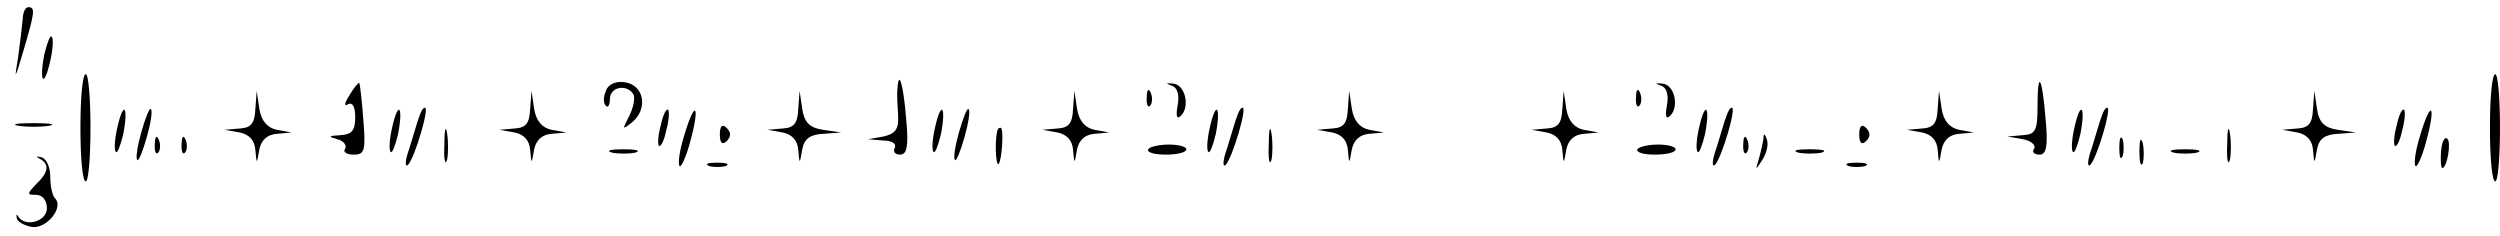
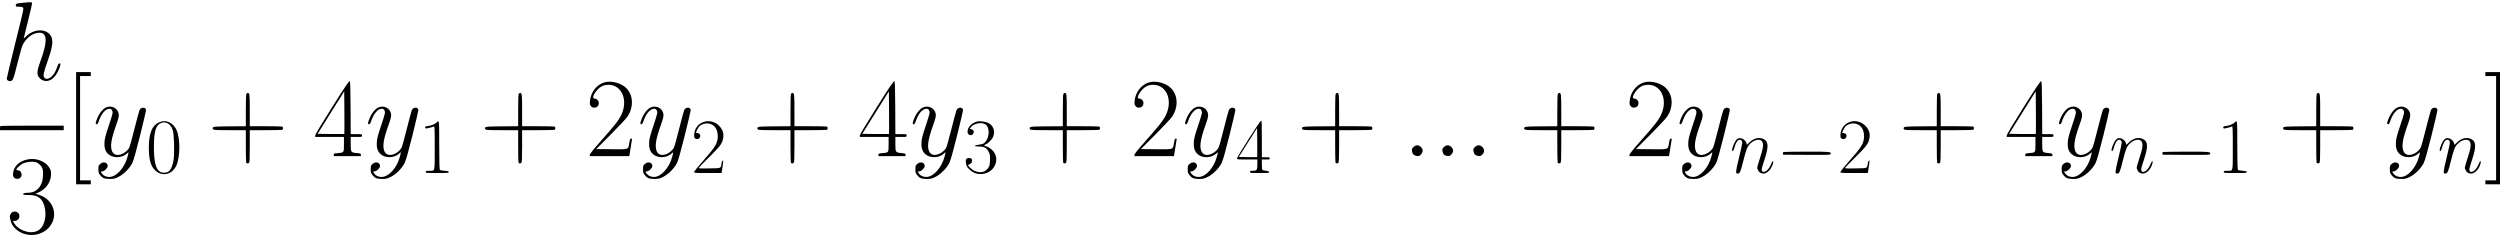
<svg xmlns="http://www.w3.org/2000/svg" version="1.0" width="468pt" height="44pt" viewBox="0 0 468 44" preserveAspectRatio="xMidYMid meet">
-   <g transform="translate(0,44) scale(0.125469,-0.125469)" fill="#000000" stroke="none">
-     <path d="M34 323 c-1 -10 -4 -36 -7 -58 -6 -35 -5 -34 8 10 17 58 18 65 7 65 -4 0 -8 -8 -8 -17z" />
-     <path d="M66 269 c-8 -42 0 -50 9 -9 4 17 5 34 2 36 -2 3 -7 -10 -11 -27z" />
-     <path d="M120 160 c0 -44 3 -80 8 -80 4 0 7 36 7 80 0 44 -3 80 -7 80 -5 0 -8 -36 -8 -80z" />
-     <path d="M3715 160 c0 -44 3 -80 8 -80 4 0 7 36 7 80 0 44 -3 80 -7 80 -5 0 -8 -36 -8 -80z" />
-     <path d="M521 208 c-7 -11 -8 -17 -2 -13 7 4 11 -4 11 -19 0 -20 -5 -26 -22 -27 -18 -1 -19 -2 -5 -6 9 -2 15 -9 12 -14 -4 -5 2 -9 13 -9 16 0 18 6 14 53 -2 28 -5 53 -6 54 -1 1 -8 -7 -15 -19z" />
-     <path d="M904 215 c-4 -9 -4 -19 0 -22 3 -4 6 1 6 10 0 18 25 23 35 7 3 -5 0 -20 -6 -32 -11 -21 -11 -22 5 -9 23 20 17 55 -12 59 -13 2 -25 -3 -28 -13z" />
-     <path d="M1339 219 c-1 -8 0 -26 1 -41 1 -20 -4 -27 -22 -31 l-23 -4 23 -2 c13 0 20 -5 17 -11 -3 -5 0 -10 8 -10 10 0 13 12 9 53 -4 51 -11 75 -13 46z" />
-     <path d="M1748 223 c9 -3 12 -14 9 -30 -3 -16 -1 -21 5 -15 14 14 6 47 -12 48 -11 1 -11 0 -2 -3z" />
-     <path d="M2478 223 c9 -3 12 -14 9 -30 -3 -16 -1 -21 5 -15 14 14 6 47 -12 48 -11 1 -11 0 -2 -3z" />
-     <path d="M3040 192 c0 -36 -3 -42 -22 -43 l-23 -2 23 -4 c12 -2 20 -9 17 -14 -4 -5 0 -9 8 -9 10 0 13 12 9 53 -5 64 -12 75 -12 19z" />
-     <path d="M1711 206 c-1 -11 2 -17 5 -13 3 3 4 12 1 19 -3 8 -6 5 -6 -6z" />
-     <path d="M2441 206 c-1 -11 2 -17 5 -13 3 3 4 12 1 19 -3 8 -6 5 -6 -6z" />
-     <path d="M381 188 c-1 -21 -6 -28 -23 -29 l-23 -2 23 -4 c14 -3 22 -12 23 -26 2 -22 2 -22 6 1 3 14 12 22 26 23 l22 2 -22 4 c-14 3 -23 13 -26 31 l-4 27 -2 -27z" />
-     <path d="M791 188 c-1 -21 -6 -28 -23 -29 l-23 -2 23 -4 c14 -3 22 -12 23 -26 2 -22 2 -22 6 1 3 14 12 22 26 23 l22 2 -22 4 c-14 3 -23 13 -26 31 l-4 27 -2 -27z" />
-     <path d="M1191 188 c-1 -21 -6 -28 -23 -29 l-23 -2 23 -4 c14 -3 22 -12 23 -26 2 -22 2 -22 6 1 3 16 12 22 31 23 l27 2 -27 4 c-20 3 -28 11 -31 31 l-4 27 -2 -27z" />
-     <path d="M1601 188 c-1 -21 -6 -28 -23 -29 l-23 -2 23 -4 c14 -3 22 -12 23 -26 2 -22 2 -22 6 1 3 14 12 22 26 23 l22 2 -22 4 c-14 3 -23 13 -26 31 l-4 27 -2 -27z" />
-     <path d="M2011 188 c-1 -21 -6 -28 -23 -29 l-23 -2 23 -4 c14 -3 22 -12 23 -26 2 -22 2 -22 6 1 3 14 12 22 26 23 l22 2 -22 4 c-14 3 -23 13 -26 31 l-4 27 -2 -27z" />
-     <path d="M2331 188 c-1 -21 -6 -28 -23 -29 l-23 -2 23 -4 c14 -3 22 -12 23 -26 2 -22 2 -22 6 1 3 14 12 22 26 23 l22 2 -22 4 c-14 3 -23 13 -26 31 l-4 27 -2 -27z" />
-     <path d="M2891 188 c-1 -21 -6 -28 -23 -29 l-23 -2 23 -4 c14 -3 22 -12 23 -26 2 -22 2 -22 6 1 3 14 12 22 26 23 l22 2 -22 4 c-14 3 -23 13 -26 31 l-4 27 -2 -27z" />
-     <path d="M3451 188 c-1 -21 -6 -28 -23 -29 l-23 -2 23 -4 c14 -3 22 -12 23 -26 2 -22 2 -22 6 1 3 16 12 22 31 23 l27 2 -27 4 c-20 3 -28 11 -31 31 l-4 27 -2 -27z" />
-     <path d="M175 160 c-4 -17 -5 -34 -2 -36 2 -3 7 10 11 27 8 42 0 50 -9 9z" />
-     <path d="M211 154 c-6 -21 -9 -40 -6 -42 2 -2 8 13 14 34 6 21 9 40 6 42 -2 2 -8 -13 -14 -34z" />
-     <path d="M585 160 c-4 -17 -5 -34 -2 -36 2 -3 7 10 11 27 8 42 0 50 -9 9z" />
-     <path d="M626 178 c-3 -7 -9 -29 -15 -48 -7 -19 -7 -30 -2 -25 10 11 32 85 25 85 -3 0 -6 -6 -8 -12z" />
-     <path d="M986 164 c-4 -14 -5 -28 -3 -31 3 -2 8 8 11 23 4 14 5 28 3 31 -3 2 -8 -8 -11 -23z" />
-     <path d="M1021 149 c-7 -22 -10 -43 -7 -46 2 -3 10 14 16 37 15 55 7 63 -9 9z" />
-     <path d="M1395 160 c-4 -17 -5 -34 -2 -36 2 -3 7 10 11 27 8 42 0 50 -9 9z" />
-     <path d="M1431 154 c-6 -21 -9 -40 -6 -42 2 -2 8 13 14 34 6 21 9 40 6 42 -2 2 -8 -13 -14 -34z" />
-     <path d="M1805 160 c-4 -17 -5 -34 -2 -36 2 -3 7 10 11 27 8 42 0 50 -9 9z" />
-     <path d="M1846 178 c-3 -7 -9 -29 -15 -48 -7 -19 -7 -30 -2 -25 10 11 32 85 25 85 -3 0 -6 -6 -8 -12z" />
-     <path d="M2535 160 c-4 -17 -5 -34 -2 -36 2 -3 7 10 11 27 8 42 0 50 -9 9z" />
-     <path d="M2576 178 c-3 -7 -9 -29 -15 -48 -7 -19 -7 -30 -2 -25 10 11 32 85 25 85 -3 0 -6 -6 -8 -12z" />
-     <path d="M3095 160 c-4 -17 -5 -34 -2 -36 2 -3 7 10 11 27 8 42 0 50 -9 9z" />
-     <path d="M3136 178 c-3 -7 -9 -29 -15 -48 -7 -19 -7 -30 -2 -25 10 11 32 85 25 85 -3 0 -6 -6 -8 -12z" />
-     <path d="M3576 164 c-4 -14 -5 -28 -3 -31 3 -2 8 8 11 23 4 14 5 28 3 31 -3 2 -8 -8 -11 -23z" />
-     <path d="M3611 149 c-7 -22 -10 -43 -7 -46 2 -3 10 14 16 37 15 55 7 63 -9 9z" />
-     <path d="M28 163 c12 -2 32 -2 45 0 12 2 2 4 -23 4 -25 0 -35 -2 -22 -4z" />
-     <path d="M663 135 c-1 -22 1 -32 4 -23 2 10 2 28 0 40 -2 13 -4 5 -4 -17z" />
-     <path d="M1074 150 c0 -13 4 -16 10 -10 7 7 7 13 0 20 -6 6 -10 3 -10 -10z" />
-     <path d="M1893 135 c-1 -22 1 -32 4 -23 2 10 2 28 0 40 -2 13 -4 5 -4 -17z" />
-     <path d="M2774 150 c0 -13 4 -16 10 -10 7 7 7 13 0 20 -6 6 -10 3 -10 -10z" />
-     <path d="M3323 135 c-1 -22 1 -32 4 -23 2 10 2 28 0 40 -2 13 -4 5 -4 -17z" />
-     <path d="M1489 158 c-5 -9 -4 -56 1 -52 5 6 8 54 3 54 -2 0 -4 -1 -4 -2z" />
-     <path d="M231 136 c-1 -11 2 -17 5 -13 3 3 4 12 1 19 -3 8 -6 5 -6 -6z" />
-     <path d="M271 136 c-1 -11 2 -17 5 -13 3 3 4 12 1 19 -3 8 -6 5 -6 -6z" />
-     <path d="M2601 136 c-1 -11 2 -17 5 -13 3 3 4 12 1 19 -3 8 -6 5 -6 -6z" />
-     <path d="M2631 143 c-1 -6 -4 -20 -7 -30 -5 -17 -5 -17 6 0 6 10 9 23 6 30 -3 9 -5 9 -5 0z" />
-     <path d="M3162 130 c0 -14 2 -19 5 -12 2 6 2 18 0 25 -3 6 -5 1 -5 -13z" />
-     <path d="M3192 125 c0 -16 2 -24 5 -18 2 7 2 21 0 30 -3 10 -5 5 -5 -12z" />
-     <path d="M3642 124 c-1 -13 0 -24 2 -24 7 0 14 40 7 44 -4 3 -8 -6 -9 -20z" />
-     <path d="M1713 128 c-2 -5 10 -8 26 -8 17 0 31 3 31 8 0 4 -12 7 -26 7 -14 0 -28 -3 -31 -7z" />
-     <path d="M2443 128 c-2 -5 10 -8 26 -8 17 0 31 3 31 8 0 4 -12 7 -26 7 -14 0 -28 -3 -31 -7z" />
-     <path d="M913 123 c9 -2 25 -2 35 0 9 3 1 5 -18 5 -19 0 -27 -2 -17 -5z" />
-     <path d="M2683 123 c9 -2 25 -2 35 0 9 3 1 5 -18 5 -19 0 -27 -2 -17 -5z" />
-     <path d="M3243 123 c9 -2 25 -2 35 0 9 3 1 5 -18 5 -19 0 -27 -2 -17 -5z" />
-     <path d="M59 114 c15 -8 14 -20 -5 -38 -14 -15 -14 -16 0 -16 9 0 16 -8 16 -20 0 -20 -33 -29 -43 -12 -2 4 -3 3 -2 -3 1 -5 11 -11 23 -13 21 -3 48 29 34 43 -4 4 -7 18 -7 32 0 15 -6 27 -13 29 -8 2 -9 1 -3 -2z" />
-     <path d="M1058 103 c6 -2 18 -2 25 0 6 3 1 5 -13 5 -14 0 -19 -2 -12 -5z" />
-     <path d="M2758 103 c6 -2 18 -2 25 0 6 3 1 5 -13 5 -14 0 -19 -2 -12 -5z" />
+   <g transform="translate(0,44) scale(0.010555,-0.010555)" fill="#000000" stroke="none">
+     <path d="M405 4119 c-116 -12 -125 -15 -125 -44 0 -23 3 -25 53 -25 30 0 62 -6 73 -14 18 -14 15 -31 -134 -628 -84 -337 -152 -623 -152 -635 0 -24 26 -43 58 -43 50 0 59 24 132 319 44 176 80 302 96 331 62 115 161 192 262 206 173 23 186 -132 45 -514 -55 -148 -62 -221 -27 -268 78 -105 208 -95 296 22 38 49 83 147 89 194 3 19 0 25 -15 25 -14 0 -24 -13 -36 -50 -37 -110 -86 -181 -142 -211 -42 -22 -75 -18 -94 11 -22 34 -10 92 51 262 89 246 112 374 79 451 -64 155 -298 164 -449 17 -25 -24 -45 -42 -45 -39 0 2 34 139 75 304 41 165 75 309 75 320 0 23 -21 24 -165 9z" />
+     <path d="M1350 1895 l0 -995 130 0 130 0 0 35 0 35 -95 0 -95 0 0 925 0 925 95 0 95 0 0 35 0 35 -130 0 -130 0 0 -995z" />
+     <path d="M44080 2855 l0 -35 95 0 95 0 0 -925 0 -925 -95 0 -95 0 0 -35 0 -35 130 0 130 0 0 995 0 995 -130 0 -130 0 0 -35z" />
+     <path d="M5886 2261 c-188 -298 -296 -479 -296 -495 l0 -26 255 0 255 0 0 -130 c0 -151 2 -148 -111 -157 -64 -5 -69 -8 -69 -29 l0 -24 240 0 240 0 0 24 c0 22 -5 24 -72 30 -106 10 -108 13 -108 163 l0 123 100 0 c100 0 100 0 100 25 0 25 0 25 -100 25 l-100 0 -2 467 c-3 423 -5 468 -19 471 -12 2 -97 -124 -313 -467z m221 -468 c-2 -2 -110 -2 -239 -1 l-235 3 236 377 236 377 3 -376 c1 -207 1 -378 -1 -380z" />
+     <path d="M15546 2261 c-188 -298 -296 -479 -296 -495 l0 -26 255 0 255 0 0 -130 c0 -151 2 -148 -111 -157 -64 -5 -69 -8 -69 -29 l0 -24 240 0 240 0 0 24 c0 22 -5 24 -72 30 -106 10 -108 13 -108 163 l0 123 100 0 c100 0 100 0 100 25 0 25 0 25 -100 25 l-100 0 -2 467 c-3 423 -5 468 -19 471 -12 2 -97 -124 -313 -467z m221 -468 c-2 -2 -110 -2 -239 -1 l-235 3 236 377 236 377 3 -376 c1 -207 1 -378 -1 -380z" />
+     <path d="M35886 2261 c-188 -298 -296 -479 -296 -495 l0 -26 255 0 255 0 0 -130 c0 -151 2 -148 -111 -157 -64 -5 -69 -8 -69 -29 l0 -24 240 0 240 0 0 24 c0 22 -5 24 -72 30 -106 10 -108 13 -108 163 l0 123 100 0 c100 0 100 0 100 25 0 25 0 25 -100 25 l-100 0 -2 467 c-3 423 -5 468 -19 471 -12 2 -97 -124 -313 -467z m221 -468 c-2 -2 -110 -2 -239 -1 l-235 3 236 377 236 377 3 -376 c1 -207 1 -378 -1 -380z" />
+     <path d="M10713 2706 c-136 -43 -237 -177 -250 -331 -4 -51 -2 -64 17 -87 16 -22 30 -28 59 -28 49 0 81 32 81 82 0 42 -36 78 -76 78 -71 0 34 173 134 221 62 30 158 31 222 2 176 -78 223 -325 104 -542 -50 -90 -95 -146 -334 -418 -143 -161 -210 -245 -210 -260 l0 -23 350 0 350 0 5 23 c5 22 45 272 45 282 0 3 -8 5 -18 5 -15 0 -20 -14 -31 -75 -20 -123 -1 -116 -316 -113 l-270 3 258 259 c142 143 276 286 297 319 108 161 104 361 -10 490 -88 101 -277 153 -407 113z" />
+     <path d="M20373 2706 c-136 -43 -237 -177 -250 -331 -4 -51 -2 -64 17 -87 16 -22 30 -28 59 -28 49 0 81 32 81 82 0 42 -36 78 -76 78 -71 0 34 173 134 221 62 30 158 31 222 2 176 -78 223 -325 104 -542 -50 -90 -95 -146 -334 -418 -143 -161 -210 -245 -210 -260 l0 -23 350 0 350 0 5 23 c5 22 45 272 45 282 0 3 -8 5 -18 5 -15 0 -20 -14 -31 -75 -20 -123 -1 -116 -316 -113 l-270 3 258 259 c142 143 276 286 297 319 108 161 104 361 -10 490 -88 101 -277 153 -407 113z" />
+     <path d="M29153 2706 c-136 -43 -237 -177 -250 -331 -4 -51 -2 -64 17 -87 16 -22 30 -28 59 -28 49 0 81 32 81 82 0 42 -36 78 -76 78 -71 0 34 173 134 221 62 30 158 31 222 2 176 -78 223 -325 104 -542 -50 -90 -95 -146 -334 -418 -143 -161 -210 -245 -210 -260 l0 -23 350 0 350 0 5 23 c5 22 45 272 45 282 0 3 -8 5 -18 5 -15 0 -20 -14 -31 -75 -20 -123 -1 -116 -316 -113 l-270 3 258 259 c142 143 276 286 297 319 108 161 104 361 -10 490 -88 101 -277 153 -407 113z" />
+     <path d="M4372 2508 c-9 -9 -12 -88 -12 -295 l0 -283 -286 -2 c-255 -3 -288 -5 -297 -20 -8 -12 -7 -21 2 -32 12 -14 51 -16 297 -16 l284 0 0 -279 c0 -154 3 -286 6 -295 7 -19 35 -21 52 -4 9 9 12 88 12 295 l0 283 279 0 c154 0 286 3 295 6 9 3 16 16 16 29 0 13 -7 26 -16 29 -9 3 -141 6 -295 6 l-279 0 0 283 c0 283 -3 307 -35 307 -6 0 -16 -5 -23 -12z" />
+     <path d="M9202 2508 c-9 -9 -12 -88 -12 -295 l0 -283 -286 -2 c-255 -3 -288 -5 -297 -20 -8 -12 -7 -21 2 -32 12 -14 51 -16 297 -16 l284 0 0 -279 c0 -154 3 -286 6 -295 7 -19 35 -21 52 -4 9 9 12 88 12 295 l0 283 279 0 c154 0 286 3 295 6 9 3 16 16 16 29 0 13 -7 26 -16 29 -9 3 -141 6 -295 6 l-279 0 0 283 c0 283 -3 307 -35 307 -6 0 -16 -5 -23 -12z" />
+     <path d="M14032 2508 c-9 -9 -12 -88 -12 -295 l0 -283 -286 -2 c-255 -3 -288 -5 -297 -20 -8 -12 -7 -21 2 -32 12 -14 51 -16 297 -16 l284 0 0 -279 c0 -154 3 -286 6 -295 7 -19 35 -21 52 -4 9 9 12 88 12 295 l0 283 279 0 c154 0 286 3 295 6 9 3 16 16 16 29 0 13 -7 26 -16 29 -9 3 -141 6 -295 6 l-279 0 0 283 c0 283 -3 307 -35 307 -6 0 -16 -5 -23 -12z" />
+     <path d="M18862 2508 c-9 -9 -12 -88 -12 -295 l0 -283 -286 -2 c-255 -3 -288 -5 -297 -20 -8 -12 -7 -21 2 -32 12 -14 51 -16 297 -16 l284 0 0 -279 c0 -154 3 -286 6 -295 7 -19 35 -21 52 -4 9 9 12 88 12 295 l0 283 279 0 c154 0 286 3 295 6 9 3 16 16 16 29 0 13 -7 26 -16 29 -9 3 -141 6 -295 6 l-279 0 0 283 c0 283 -3 307 -35 307 -6 0 -16 -5 -23 -12z" />
+     <path d="M23692 2508 c-9 -9 -12 -88 -12 -295 l0 -283 -286 -2 c-255 -3 -288 -5 -297 -20 -8 -12 -7 -21 2 -32 12 -14 51 -16 297 -16 l284 0 0 -279 c0 -154 3 -286 6 -295 7 -19 35 -21 52 -4 9 9 12 88 12 295 l0 283 279 0 c154 0 286 3 295 6 21 8 21 50 0 58 -9 3 -141 6 -295 6 l-279 0 0 283 c0 283 -3 307 -35 307 -6 0 -16 -5 -23 -12z" />
+     <path d="M27632 2508 c-9 -9 -12 -88 -12 -295 l0 -283 -286 -2 c-255 -3 -288 -5 -297 -20 -8 -12 -7 -21 2 -32 12 -14 51 -16 297 -16 l284 0 0 -279 c0 -154 3 -286 6 -295 7 -19 35 -21 52 -4 9 9 12 88 12 295 l0 283 279 0 c154 0 286 3 295 6 21 8 21 50 0 58 -9 3 -141 6 -295 6 l-279 0 0 283 c0 283 -3 307 -35 307 -6 0 -16 -5 -23 -12z" />
+     <path d="M34362 2508 c-9 -9 -12 -88 -12 -295 l0 -283 -286 -2 c-255 -3 -288 -5 -297 -20 -8 -12 -7 -21 2 -32 12 -14 51 -16 297 -16 l284 0 0 -279 c0 -154 3 -286 6 -295 7 -19 35 -21 52 -4 9 9 12 88 12 295 l0 283 279 0 c154 0 286 3 295 6 21 8 21 50 0 58 -9 3 -141 6 -295 6 l-279 0 0 283 c0 283 -3 307 -35 307 -6 0 -16 -5 -23 -12z" />
+     <path d="M41092 2508 c-9 -9 -12 -88 -12 -295 l0 -283 -286 -2 c-255 -3 -288 -5 -297 -20 -8 -12 -7 -21 2 -32 12 -14 51 -16 297 -16 l284 0 0 -279 c0 -154 3 -286 6 -295 7 -19 35 -21 52 -4 9 9 12 88 12 295 l0 283 279 0 c154 0 286 3 295 6 9 3 16 16 16 29 0 13 -7 26 -16 29 -9 3 -141 6 -295 6 l-279 0 0 283 c0 283 -3 307 -35 307 -6 0 -16 -5 -23 -12z" />
+     <path d="M1872 2259 c-52 -26 -113 -103 -146 -185 -33 -81 -36 -109 -12 -109 14 0 24 13 36 50 48 141 121 225 194 225 37 0 60 -40 51 -87 -3 -21 -36 -125 -72 -232 -50 -148 -66 -213 -70 -271 -7 -94 13 -162 60 -208 86 -84 249 -81 340 5 32 31 32 30 11 -51 -51 -201 -198 -366 -327 -366 -50 0 -99 21 -125 55 -29 36 -28 45 4 45 35 0 94 59 94 94 0 65 -77 86 -132 37 -31 -27 -33 -34 -33 -93 0 -55 4 -70 28 -101 43 -57 79 -72 173 -72 72 0 87 3 156 37 94 47 200 154 246 249 22 44 65 199 137 486 58 233 105 434 105 448 0 57 -90 59 -115 2 -8 -17 -49 -169 -91 -337 -41 -168 -84 -318 -94 -335 -28 -45 -70 -81 -120 -104 -86 -39 -156 -21 -184 49 -34 87 -15 210 74 460 41 115 50 154 47 189 -12 111 -132 173 -235 120z" />
+     <path d="M6702 2259 c-52 -26 -113 -103 -146 -185 -33 -81 -36 -109 -12 -109 14 0 24 13 36 50 48 141 121 225 194 225 37 0 60 -40 51 -87 -3 -21 -36 -125 -72 -232 -50 -148 -66 -213 -70 -271 -7 -94 13 -162 60 -208 86 -84 249 -81 340 5 32 31 32 30 11 -51 -51 -201 -198 -366 -327 -366 -50 0 -99 21 -125 55 -29 36 -28 45 4 45 35 0 94 59 94 94 0 65 -77 86 -132 37 -31 -27 -33 -34 -33 -93 0 -55 4 -70 28 -101 43 -57 79 -72 173 -72 72 0 87 3 156 37 94 47 200 154 246 249 22 44 65 199 137 486 58 233 105 434 105 448 0 57 -90 59 -115 2 -8 -17 -49 -169 -91 -337 -41 -168 -84 -318 -94 -335 -28 -45 -70 -81 -120 -104 -86 -39 -156 -21 -184 49 -34 87 -15 210 74 460 41 115 50 154 47 189 -12 111 -132 173 -235 120z" />
+     <path d="M11532 2259 c-52 -26 -113 -103 -146 -185 -33 -81 -36 -109 -12 -109 14 0 24 13 36 50 48 141 121 225 194 225 37 0 60 -40 51 -87 -3 -21 -36 -125 -72 -232 -50 -148 -66 -213 -70 -271 -7 -94 13 -162 60 -208 86 -84 249 -81 340 5 32 31 32 30 11 -51 -51 -201 -198 -366 -327 -366 -50 0 -99 21 -125 55 -29 36 -28 45 4 45 35 0 94 59 94 94 0 65 -77 86 -132 37 -31 -27 -33 -34 -33 -93 0 -55 4 -70 28 -101 43 -57 79 -72 173 -72 72 0 87 3 156 37 94 47 200 154 246 249 22 44 65 199 137 486 58 233 105 434 105 448 0 57 -90 59 -115 2 -8 -17 -49 -169 -91 -337 -41 -168 -84 -318 -94 -335 -28 -45 -70 -81 -120 -104 -86 -39 -156 -21 -184 49 -34 87 -15 210 74 460 41 115 50 154 47 189 -12 111 -132 173 -235 120z" />
+     <path d="M16362 2259 c-52 -26 -113 -103 -146 -185 -33 -81 -36 -109 -12 -109 14 0 24 13 36 50 48 141 121 225 194 225 37 0 60 -40 51 -87 -3 -21 -36 -125 -72 -232 -50 -148 -66 -213 -70 -271 -7 -94 13 -162 60 -208 86 -84 249 -81 340 5 32 31 32 30 11 -51 -51 -201 -198 -366 -327 -366 -50 0 -99 21 -125 55 -29 36 -28 45 4 45 35 0 94 59 94 94 0 65 -77 86 -132 37 -31 -27 -33 -34 -33 -93 0 -55 4 -70 28 -101 43 -57 79 -72 173 -72 72 0 87 3 156 37 94 47 200 154 246 249 22 44 65 199 137 486 58 233 105 434 105 448 0 57 -90 59 -115 2 -8 -17 -49 -169 -91 -337 -41 -168 -84 -318 -94 -335 -28 -45 -70 -81 -120 -104 -86 -39 -156 -21 -184 49 -34 87 -15 210 74 460 41 115 50 154 47 189 -12 111 -132 173 -235 120z" />
+     <path d="M21192 2259 c-52 -26 -113 -103 -146 -185 -33 -81 -36 -109 -12 -109 14 0 24 13 36 50 48 141 121 225 194 225 37 0 60 -40 51 -87 -3 -21 -36 -125 -72 -232 -50 -148 -66 -213 -70 -271 -7 -94 13 -162 60 -208 86 -84 249 -81 340 5 32 31 32 30 11 -51 -51 -201 -198 -366 -327 -366 -50 0 -99 21 -125 55 -29 36 -28 45 4 45 35 0 94 59 94 94 0 65 -77 86 -132 37 -31 -27 -33 -34 -33 -93 0 -55 4 -70 28 -101 43 -57 79 -72 173 -72 72 0 87 3 156 37 94 47 200 154 246 249 22 44 65 199 137 486 58 233 105 434 105 448 0 57 -90 59 -115 2 -8 -17 -49 -169 -91 -337 -41 -168 -84 -318 -94 -335 -28 -45 -70 -81 -120 -104 -86 -39 -156 -21 -184 49 -34 87 -15 210 74 460 41 115 50 154 47 189 -12 111 -132 173 -235 120z" />
+     <path d="M29962 2259 c-52 -26 -113 -103 -146 -185 -33 -81 -36 -109 -12 -109 14 0 24 13 36 50 48 141 121 225 194 225 37 0 60 -40 51 -87 -3 -21 -36 -125 -72 -232 -50 -148 -66 -213 -70 -271 -7 -94 13 -162 60 -208 86 -84 249 -81 340 5 32 31 32 30 11 -51 -51 -201 -198 -366 -327 -366 -50 0 -99 21 -125 55 -29 36 -28 45 4 45 35 0 94 59 94 94 0 65 -77 86 -132 37 -31 -27 -33 -34 -33 -93 0 -55 4 -70 28 -101 43 -57 79 -72 173 -72 72 0 87 3 156 37 94 47 200 154 246 249 22 44 65 199 137 486 58 233 105 434 105 448 0 57 -90 59 -115 2 -8 -17 -49 -169 -91 -337 -41 -168 -84 -318 -94 -335 -28 -45 -70 -81 -120 -104 -86 -39 -156 -21 -184 49 -34 87 -15 210 74 460 41 115 50 154 47 189 -12 111 -132 173 -235 120z" />
+     <path d="M36692 2259 c-52 -26 -113 -103 -146 -185 -33 -81 -36 -109 -12 -109 14 0 24 13 36 50 48 141 121 225 194 225 37 0 60 -40 51 -87 -3 -21 -36 -125 -72 -232 -50 -148 -66 -213 -70 -271 -7 -94 13 -162 60 -208 86 -84 249 -81 340 5 32 31 32 30 11 -51 -51 -201 -198 -366 -327 -366 -50 0 -99 21 -125 55 -29 36 -28 45 4 45 35 0 94 59 94 94 0 65 -77 86 -132 37 -31 -27 -33 -34 -33 -93 0 -55 4 -70 28 -101 43 -57 79 -72 173 -72 72 0 87 3 156 37 94 47 200 154 246 249 22 44 65 199 137 486 58 233 105 434 105 448 0 57 -90 59 -115 2 -8 -17 -49 -169 -91 -337 -41 -168 -84 -318 -94 -335 -28 -45 -70 -81 -120 -104 -86 -39 -156 -21 -184 49 -34 87 -15 210 74 460 41 115 50 154 47 189 -12 111 -132 173 -235 120z" />
+     <path d="M42512 2259 c-52 -26 -113 -103 -146 -185 -33 -81 -36 -109 -12 -109 14 0 24 13 36 50 48 141 121 225 194 225 37 0 60 -40 51 -87 -3 -21 -36 -125 -72 -232 -50 -148 -66 -213 -70 -271 -7 -94 13 -162 60 -208 86 -84 249 -81 340 5 32 31 32 30 11 -51 -51 -201 -198 -366 -327 -366 -50 0 -99 21 -125 55 -29 36 -28 45 4 45 35 0 94 59 94 94 0 65 -77 86 -132 37 -31 -27 -33 -34 -33 -93 0 -55 4 -70 28 -101 43 -57 79 -72 173 -72 72 0 87 3 156 37 94 47 200 154 246 249 22 44 65 199 137 486 58 233 105 434 105 448 0 57 -90 59 -115 2 -8 -17 -49 -169 -91 -337 -41 -168 -84 -318 -94 -335 -28 -45 -70 -81 -120 -104 -86 -39 -156 -21 -184 49 -34 87 -15 210 74 460 41 115 50 154 47 189 -12 111 -132 173 -235 120z" />
+     <path d="M22147 1706 c-114 -178 -207 -333 -207 -345 0 -21 4 -21 180 -21 l180 0 0 -84 c0 -103 -9 -116 -81 -116 -42 0 -49 -3 -49 -20 0 -19 7 -20 171 -20 157 0 170 1 167 18 -2 12 -16 18 -53 22 -28 3 -56 9 -62 13 -9 6 -13 37 -13 98 l0 89 70 0 c63 0 70 2 70 20 0 18 -7 20 -70 20 l-70 0 0 325 c0 264 -2 325 -13 325 -8 0 -107 -146 -220 -324z m150 -323 c-2 -2 -77 -2 -165 -1 l-161 3 162 257 162 256 3 -255 c1 -141 1 -258 -1 -260z" />
+     <path d="M2815 1996 c-120 -55 -175 -196 -175 -444 0 -209 31 -325 109 -402 120 -119 301 -82 376 76 71 150 75 478 7 634 -41 97 -129 160 -222 160 -26 0 -66 -10 -95 -24z m137 -6 c48 -14 93 -66 113 -132 22 -69 31 -377 16 -507 -12 -107 -47 -191 -93 -225 -38 -27 -118 -27 -156 0 -72 53 -102 180 -102 441 0 279 36 393 136 423 39 11 44 11 86 0z" />
+     <path d="M7745 1998 c-28 -29 -91 -56 -152 -64 -43 -5 -53 -10 -53 -25 0 -12 7 -19 18 -19 19 0 106 22 135 35 16 7 17 -15 17 -379 0 -442 9 -406 -99 -406 -54 0 -61 -2 -61 -20 0 -19 7 -20 206 -20 190 0 205 1 202 18 -3 14 -17 18 -76 22 -50 3 -76 10 -82 20 -6 9 -10 189 -10 438 0 447 0 447 -45 400z" />
+     <path d="M12455 1996 c-83 -38 -134 -111 -142 -206 -4 -44 -2 -60 12 -73 46 -46 121 16 86 71 -5 8 -22 17 -39 20 l-31 7 20 45 c11 24 28 53 37 63 29 32 89 57 136 57 120 0 195 -86 196 -222 0 -128 -37 -191 -265 -448 -85 -96 -155 -183 -155 -192 0 -17 18 -18 244 -18 l243 0 17 106 c9 59 15 109 12 111 -12 12 -25 -11 -31 -55 -11 -80 -1 -77 -215 -80 -182 -3 -191 -2 -182 15 6 10 85 91 176 181 177 174 221 228 242 300 31 102 12 184 -61 259 -80 82 -200 106 -300 59z" />
+     <path d="M17320 2011 c-97 -32 -160 -103 -160 -180 0 -53 60 -80 93 -43 32 35 18 78 -27 90 l-27 7 21 28 c63 80 226 98 279 30 66 -83 36 -260 -53 -318 -13 -9 -52 -19 -87 -23 -91 -10 -91 -32 1 -32 97 0 141 -24 176 -97 24 -48 26 -62 22 -147 -3 -82 -7 -99 -32 -136 -54 -82 -150 -98 -258 -44 -39 20 -109 90 -97 97 2 1 18 9 34 17 24 13 31 23 33 53 3 32 -1 39 -23 49 -35 16 -77 0 -85 -32 -4 -14 -1 -48 6 -75 9 -39 23 -60 64 -97 63 -59 135 -83 221 -75 226 20 331 281 173 427 -41 37 -64 51 -129 74 -18 7 -17 9 12 21 50 21 120 92 139 141 38 100 1 200 -92 244 -50 25 -160 36 -204 21z" />
+     <path d="M32785 1996 c-83 -38 -134 -111 -142 -206 -4 -44 -2 -60 12 -73 46 -46 121 16 86 71 -5 8 -22 17 -39 20 l-31 7 20 45 c11 24 28 53 37 63 29 32 89 57 136 57 120 0 195 -86 196 -222 0 -128 -37 -191 -265 -448 -85 -96 -155 -183 -155 -192 0 -17 18 -18 244 -18 l243 0 17 106 c9 59 15 109 12 111 -12 12 -25 -11 -31 -55 -11 -80 -1 -77 -215 -80 -182 -3 -191 -2 -182 15 6 10 85 91 176 181 177 174 221 228 242 300 31 102 12 184 -61 259 -80 82 -200 106 -300 59z" />
+     <path d="M39635 1998 c-28 -29 -91 -56 -152 -64 -43 -5 -53 -10 -53 -25 0 -12 7 -19 18 -19 19 0 106 22 135 35 16 7 17 -15 17 -379 0 -442 9 -406 -99 -406 -54 0 -61 -2 -61 -20 0 -19 7 -20 206 -20 190 0 205 1 202 18 -3 14 -17 18 -76 22 -50 3 -76 10 -82 20 -6 9 -10 189 -10 438 0 447 0 447 -45 400z" />
+     <path d="M7 1933 c-4 -3 -7 -21 -7 -40 l0 -33 565 0 565 0 0 40 0 40 -558 0 c-307 0 -562 -3 -565 -7z" />
+     <path d="M30801 1694 c-31 -28 -81 -141 -81 -184 0 -41 27 -19 39 33 24 93 59 147 96 147 30 0 45 -19 45 -55 0 -17 -27 -139 -59 -270 -60 -246 -63 -275 -23 -275 40 0 51 25 102 230 52 208 71 254 129 308 70 65 164 82 200 36 36 -46 25 -122 -48 -341 -23 -67 -38 -129 -35 -140 20 -63 56 -93 111 -93 59 0 128 66 158 149 32 92 6 97 -30 6 -40 -98 -127 -158 -154 -107 -12 23 -10 35 46 207 74 226 69 316 -20 358 -77 37 -168 16 -243 -54 l-52 -50 -7 29 c-9 42 -55 83 -102 89 -34 4 -45 1 -72 -23z" />
+     <path d="M37531 1694 c-31 -28 -81 -141 -81 -184 0 -41 27 -19 39 33 24 93 59 147 96 147 30 0 45 -19 45 -55 0 -17 -27 -139 -59 -270 -60 -246 -63 -275 -23 -275 40 0 51 25 102 230 52 208 71 254 129 308 70 65 164 82 200 36 36 -46 25 -122 -48 -341 -23 -67 -38 -129 -35 -140 20 -63 56 -93 111 -93 59 0 128 66 158 149 32 92 6 97 -30 6 -40 -98 -127 -158 -154 -107 -12 23 -10 35 46 207 74 226 69 316 -20 358 -77 37 -168 16 -243 -54 l-52 -50 -7 29 c-9 42 -55 83 -102 89 -34 4 -45 1 -72 -23z" />
+     <path d="M43351 1694 c-31 -28 -81 -141 -81 -184 0 -41 27 -19 39 33 24 93 59 147 96 147 30 0 45 -19 45 -55 0 -17 -27 -139 -59 -270 -60 -246 -63 -275 -23 -275 40 0 51 25 102 230 52 208 71 254 129 308 70 65 164 82 200 36 36 -46 25 -122 -48 -341 -23 -67 -38 -129 -35 -140 20 -63 56 -93 111 -93 59 0 128 66 158 149 32 92 6 97 -30 6 -40 -98 -127 -158 -154 -107 -12 23 -10 35 46 207 74 226 69 316 -20 358 -77 37 -168 16 -243 -54 l-52 -50 -7 29 c-9 42 -55 83 -102 89 -34 4 -45 1 -72 -23z" />
+     <path d="M25068 1560 c-27 -27 -30 -36 -25 -72 7 -52 33 -78 85 -85 36 -5 45 -2 72 25 41 42 42 92 1 133 -41 41 -91 40 -133 -1z" />
+     <path d="M25608 1560 c-27 -27 -30 -36 -25 -72 7 -52 33 -78 85 -85 36 -5 45 -2 72 25 41 42 42 92 1 133 -41 41 -91 40 -133 -1z" />
+     <path d="M26158 1560 c-27 -27 -30 -36 -25 -72 7 -52 33 -78 85 -85 36 -5 45 -2 72 25 41 42 42 92 1 133 -41 41 -91 40 -133 -1z" />
+     <path d="M31637 1473 c-12 -3 -17 -12 -15 -26 l3 -22 418 -3 c381 -2 418 -1 424 14 16 41 -11 44 -421 43 -215 -1 -399 -3 -409 -6z" />
+     <path d="M38367 1473 c-12 -3 -17 -12 -15 -26 l3 -22 418 -3 c381 -2 418 -1 424 14 16 41 -11 44 -421 43 -215 -1 -399 -3 -409 -6z" />
+     <path d="M448 1331 c-101 -33 -161 -82 -197 -161 -22 -48 -27 -110 -11 -140 15 -28 67 -43 99 -27 41 19 55 58 37 101 -14 34 -23 39 -79 48 -29 5 44 83 107 115 55 28 155 41 221 29 46 -9 110 -66 127 -114 20 -59 14 -187 -12 -257 -43 -112 -128 -175 -240 -175 -59 0 -90 -9 -90 -26 0 -11 21 -14 93 -14 100 -1 149 -14 201 -54 74 -56 118 -214 97 -353 -24 -164 -111 -253 -245 -253 -119 0 -252 69 -303 158 l-25 42 30 0 c46 0 86 39 86 83 0 93 -124 117 -160 31 -13 -31 -13 -42 1 -96 19 -74 43 -114 95 -162 167 -151 443 -137 590 30 174 198 85 492 -174 575 l-68 22 38 15 c142 56 239 188 239 328 0 61 -4 77 -30 119 -79 128 -266 187 -427 136z" />
  </g>
</svg>
